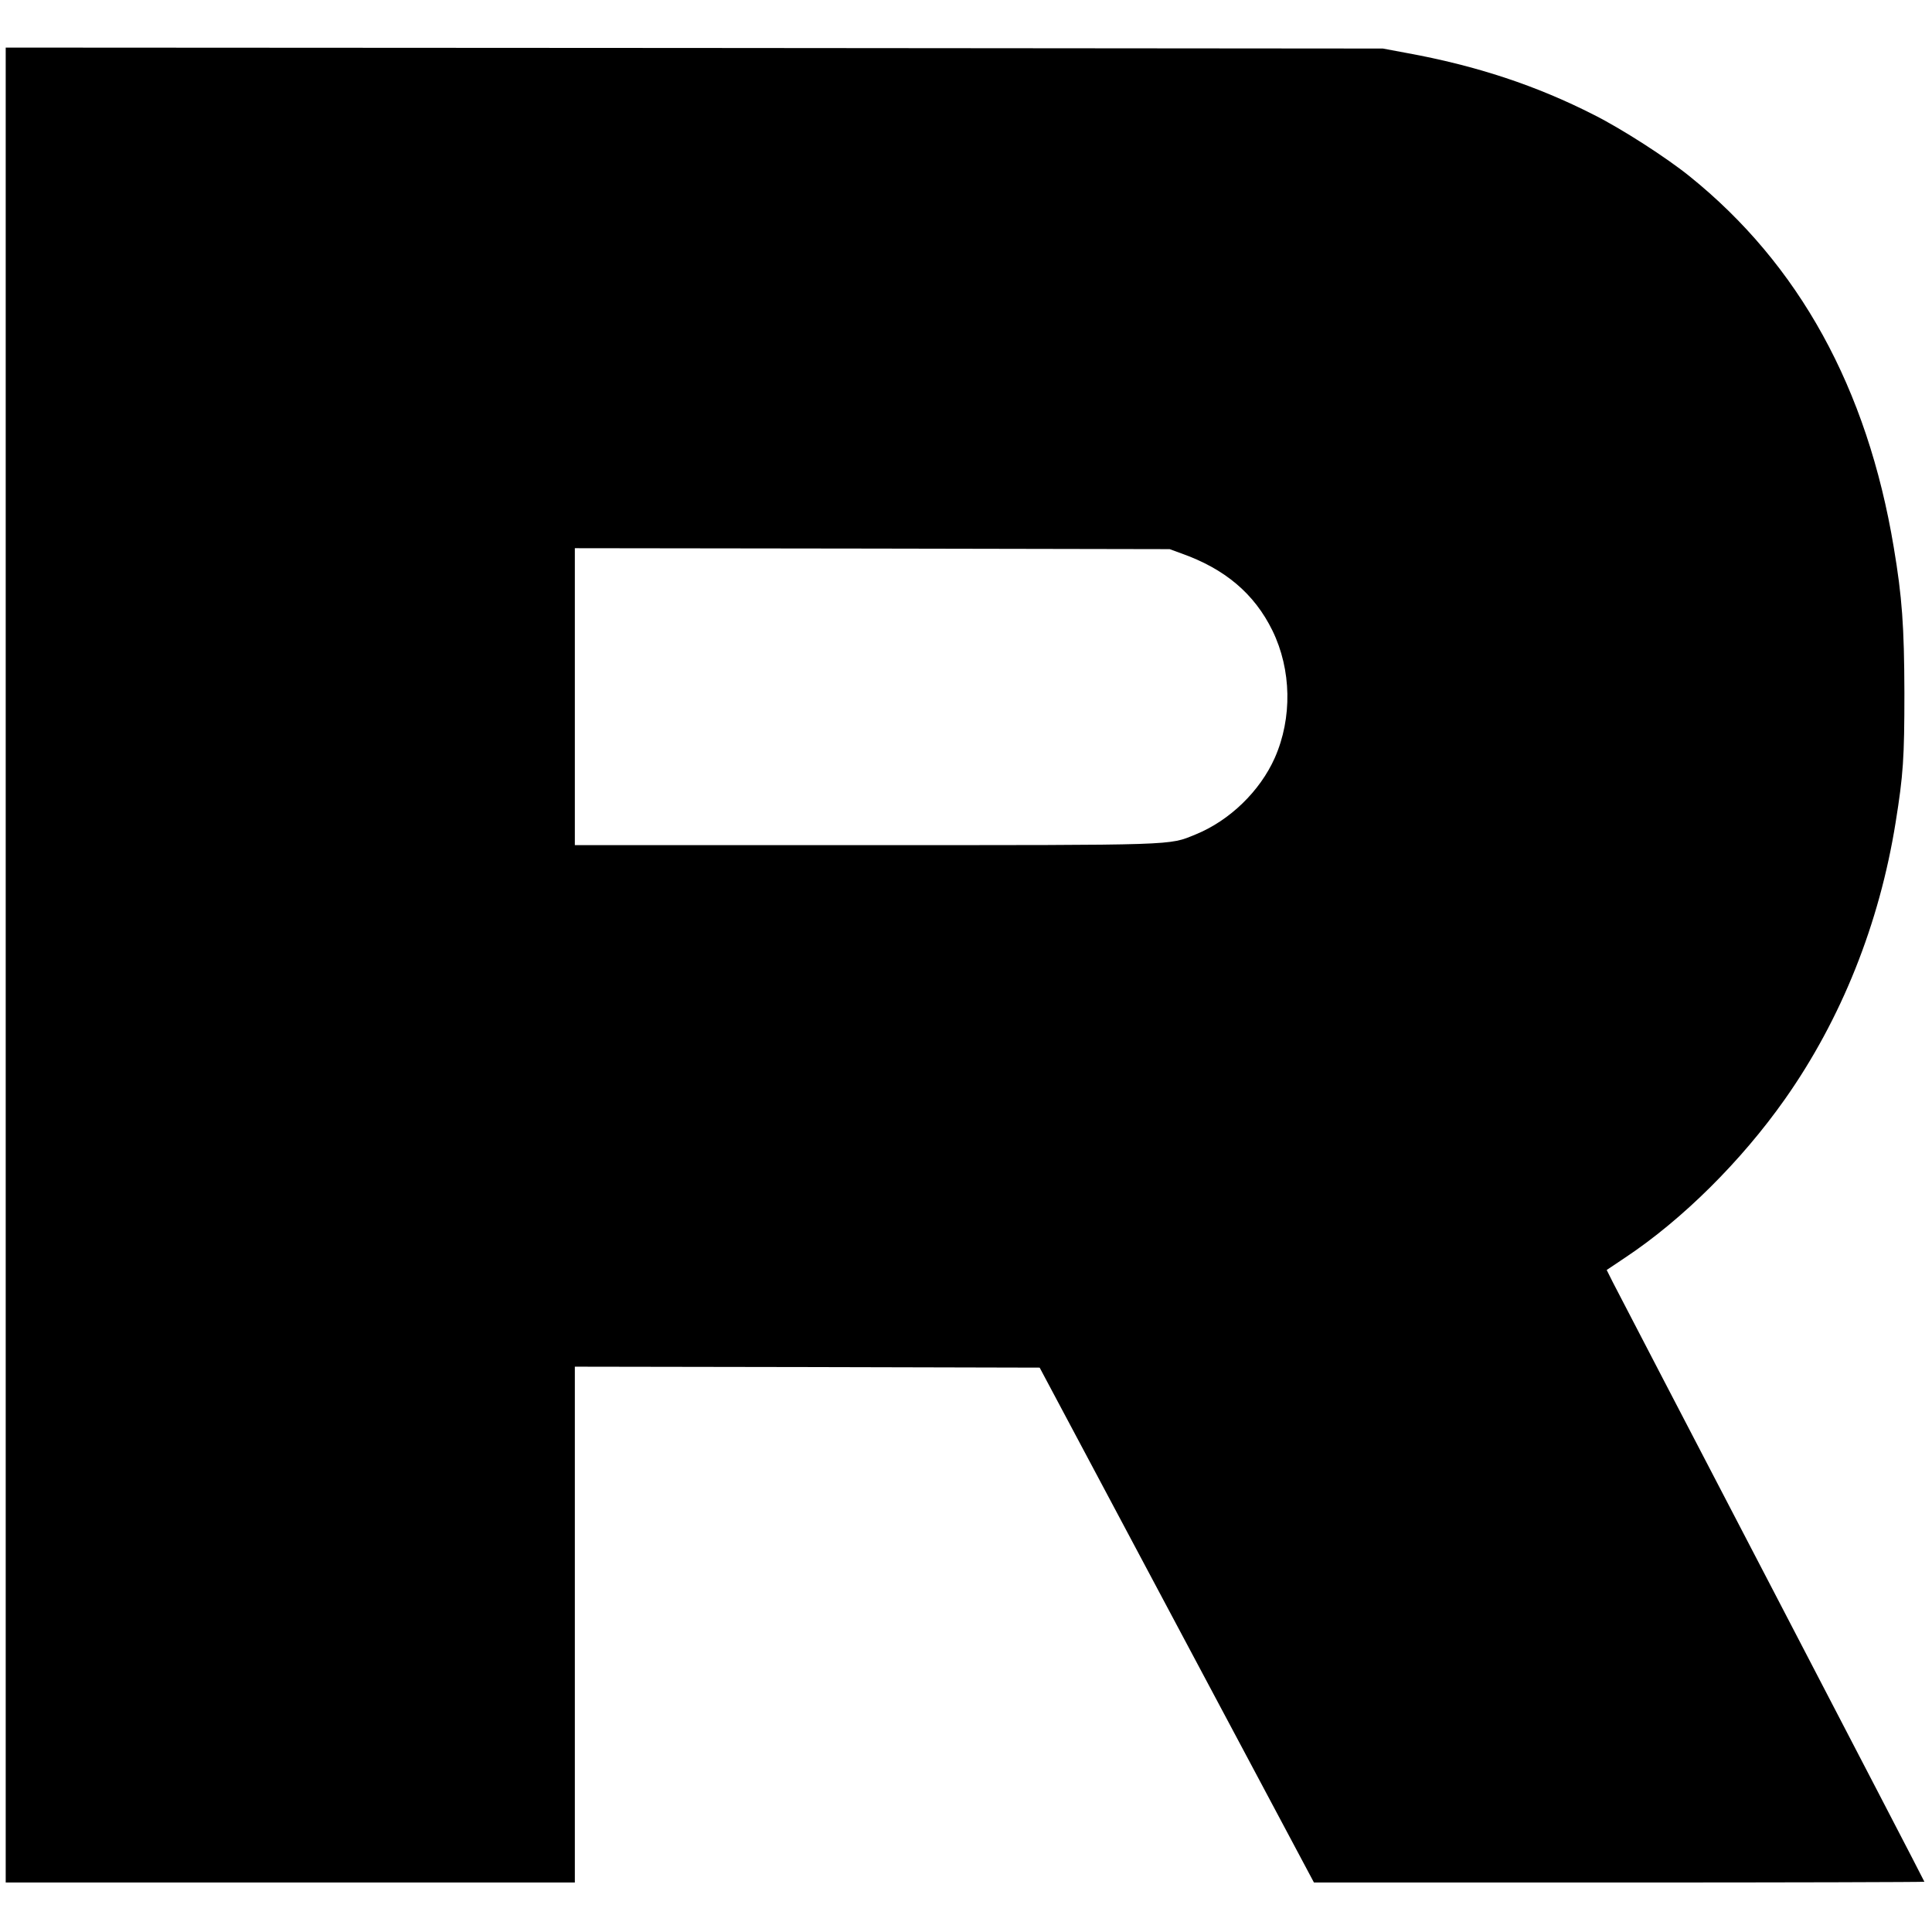
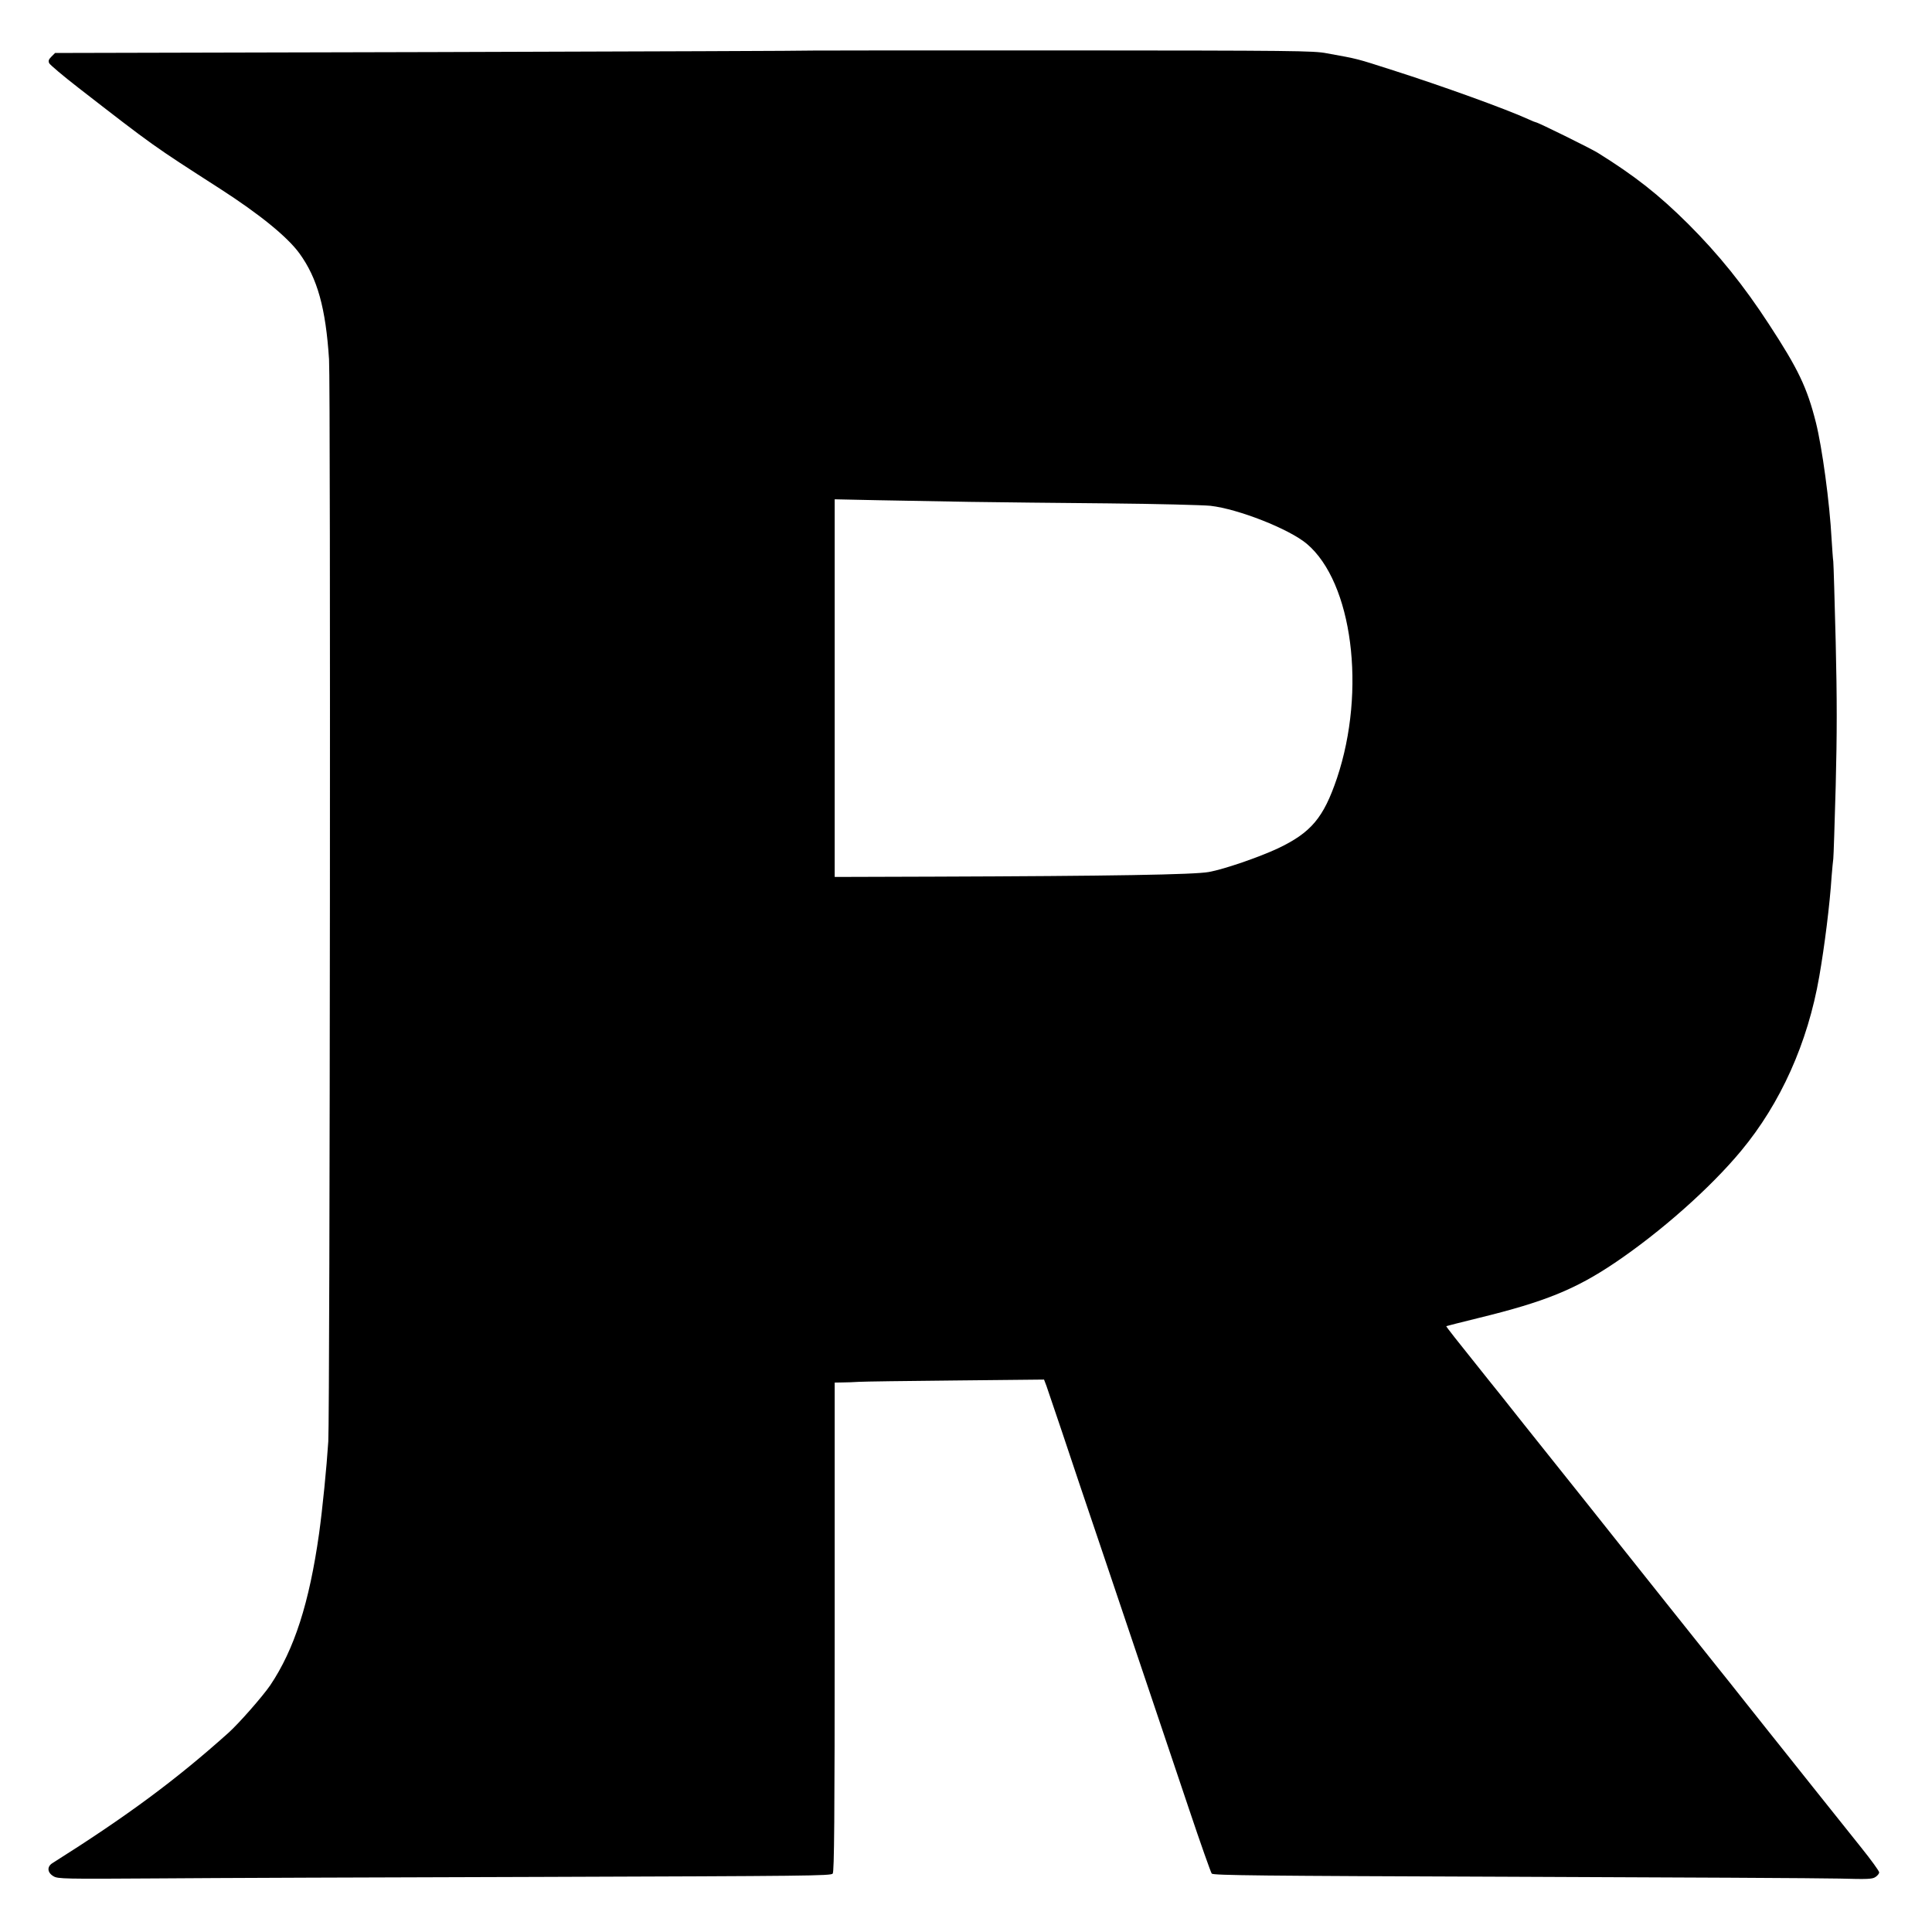
- <svg xmlns="http://www.w3.org/2000/svg" version="1.0" width="1015pt" height="1015pt" viewBox="0 0 1015 1015" preserveAspectRatio="xMidYMid meet">
-   <g transform="translate(0,1015) scale(0.1,-0.1)" fill="#000000" stroke="none">
-     <path d="M30 5080 l0 -4820 1495 0 1495 0 0 1355 0 1355 1221 -2 1221 -3 720 -1352 721 -1353 1603 0 c882 0 1604 2 1604 4 0 3 -361 697 -801 1543 -441 846 -816 1568 -835 1605 l-33 66 97 65 c301 200 610 507 839 832 297 421 497 923 582 1455 40 249 46 338 46 680 -1 349 -12 504 -56 765 -139 835 -497 1486 -1074 1950 -119 96 -353 247 -500 321 -302 154 -618 259 -987 326 l-123 23 -3617 3 -3618 2 0 -4820z m6175 2163 c230 -81 385 -212 480 -406 100 -205 105 -459 12 -669 -78 -175 -237 -329 -416 -402 -144 -58 -74 -56 -1736 -56 l-1525 0 0 780 0 780 1563 -2 1562 -3 60 -22z" />
+ <svg xmlns="http://www.w3.org/2000/svg" version="1.0" width="1280pt" height="1280pt" viewBox="0 0 1280 1280" preserveAspectRatio="xMidYMid meet">
+   <g transform="translate(0,1280) scale(0.1,-0.1)" fill="#000000" stroke="none">
+     <path d="M5388 12465 c-2 -2 -1132 -6 -2513 -10 l-2510 -6 -24 -24 c-19 -19 -22 -28 -15 -44 5 -10 92 -84 194 -163 500 -388 489 -380 937 -668 261 -168 447 -319 527 -429 119 -164 174 -362 196 -702 11 -165 6 -6982 -5 -7169 -11 -172 -38 -443 -61 -610 -65 -460 -164 -768 -324 -1006 -50 -73 -207 -252 -276 -314 -349 -313 -674 -553 -1167 -864 -37 -23 -34 -63 8 -87 28 -17 72 -18 675 -14 355 3 1507 7 2560 10 1759 6 1916 7 1927 22 10 13 13 356 13 1635 l0 1618 53 1 c28 0 77 2 107 4 30 2 319 6 641 9 l586 6 16 -42 c8 -24 54 -158 101 -298 46 -140 173 -516 281 -835 107 -319 247 -733 310 -920 63 -187 177 -525 253 -752 76 -227 144 -418 150 -426 10 -12 322 -15 1979 -21 1083 -4 2064 -9 2181 -12 185 -5 216 -4 237 10 14 9 25 23 25 31 0 9 -53 82 -118 163 -65 81 -209 262 -321 402 -112 140 -216 271 -231 290 -16 19 -103 130 -195 245 -92 116 -179 226 -195 245 -15 19 -173 217 -351 440 -177 223 -416 522 -529 665 -114 143 -301 377 -415 520 -113 143 -219 276 -235 295 -216 270 -281 352 -278 354 2 1 100 26 218 55 434 106 638 189 898 364 304 205 633 496 837 742 262 315 442 716 518 1155 35 200 70 478 82 665 4 50 9 101 11 115 2 14 9 231 16 482 9 350 9 574 0 955 -7 274 -14 514 -16 533 -3 19 -7 85 -11 145 -13 247 -63 611 -104 775 -59 234 -118 356 -310 650 -169 260 -336 466 -535 665 -194 193 -352 318 -601 473 -49 30 -397 202 -410 202 -3 0 -26 9 -49 20 -149 68 -573 221 -896 324 -250 80 -225 74 -440 113 -88 17 -215 18 -1747 19 -909 0 -1654 0 -1655 -1z m1037 -2990 c182 -3 593 -7 915 -10 322 -3 627 -11 679 -16 185 -21 521 -153 639 -252 302 -255 395 -970 200 -1552 -89 -263 -171 -361 -392 -466 -124 -58 -356 -138 -456 -156 -95 -18 -653 -27 -1827 -31 l-653 -2 0 1251 0 1251 283 -6 c155 -3 431 -8 612 -11z" />
  </g>
</svg>
